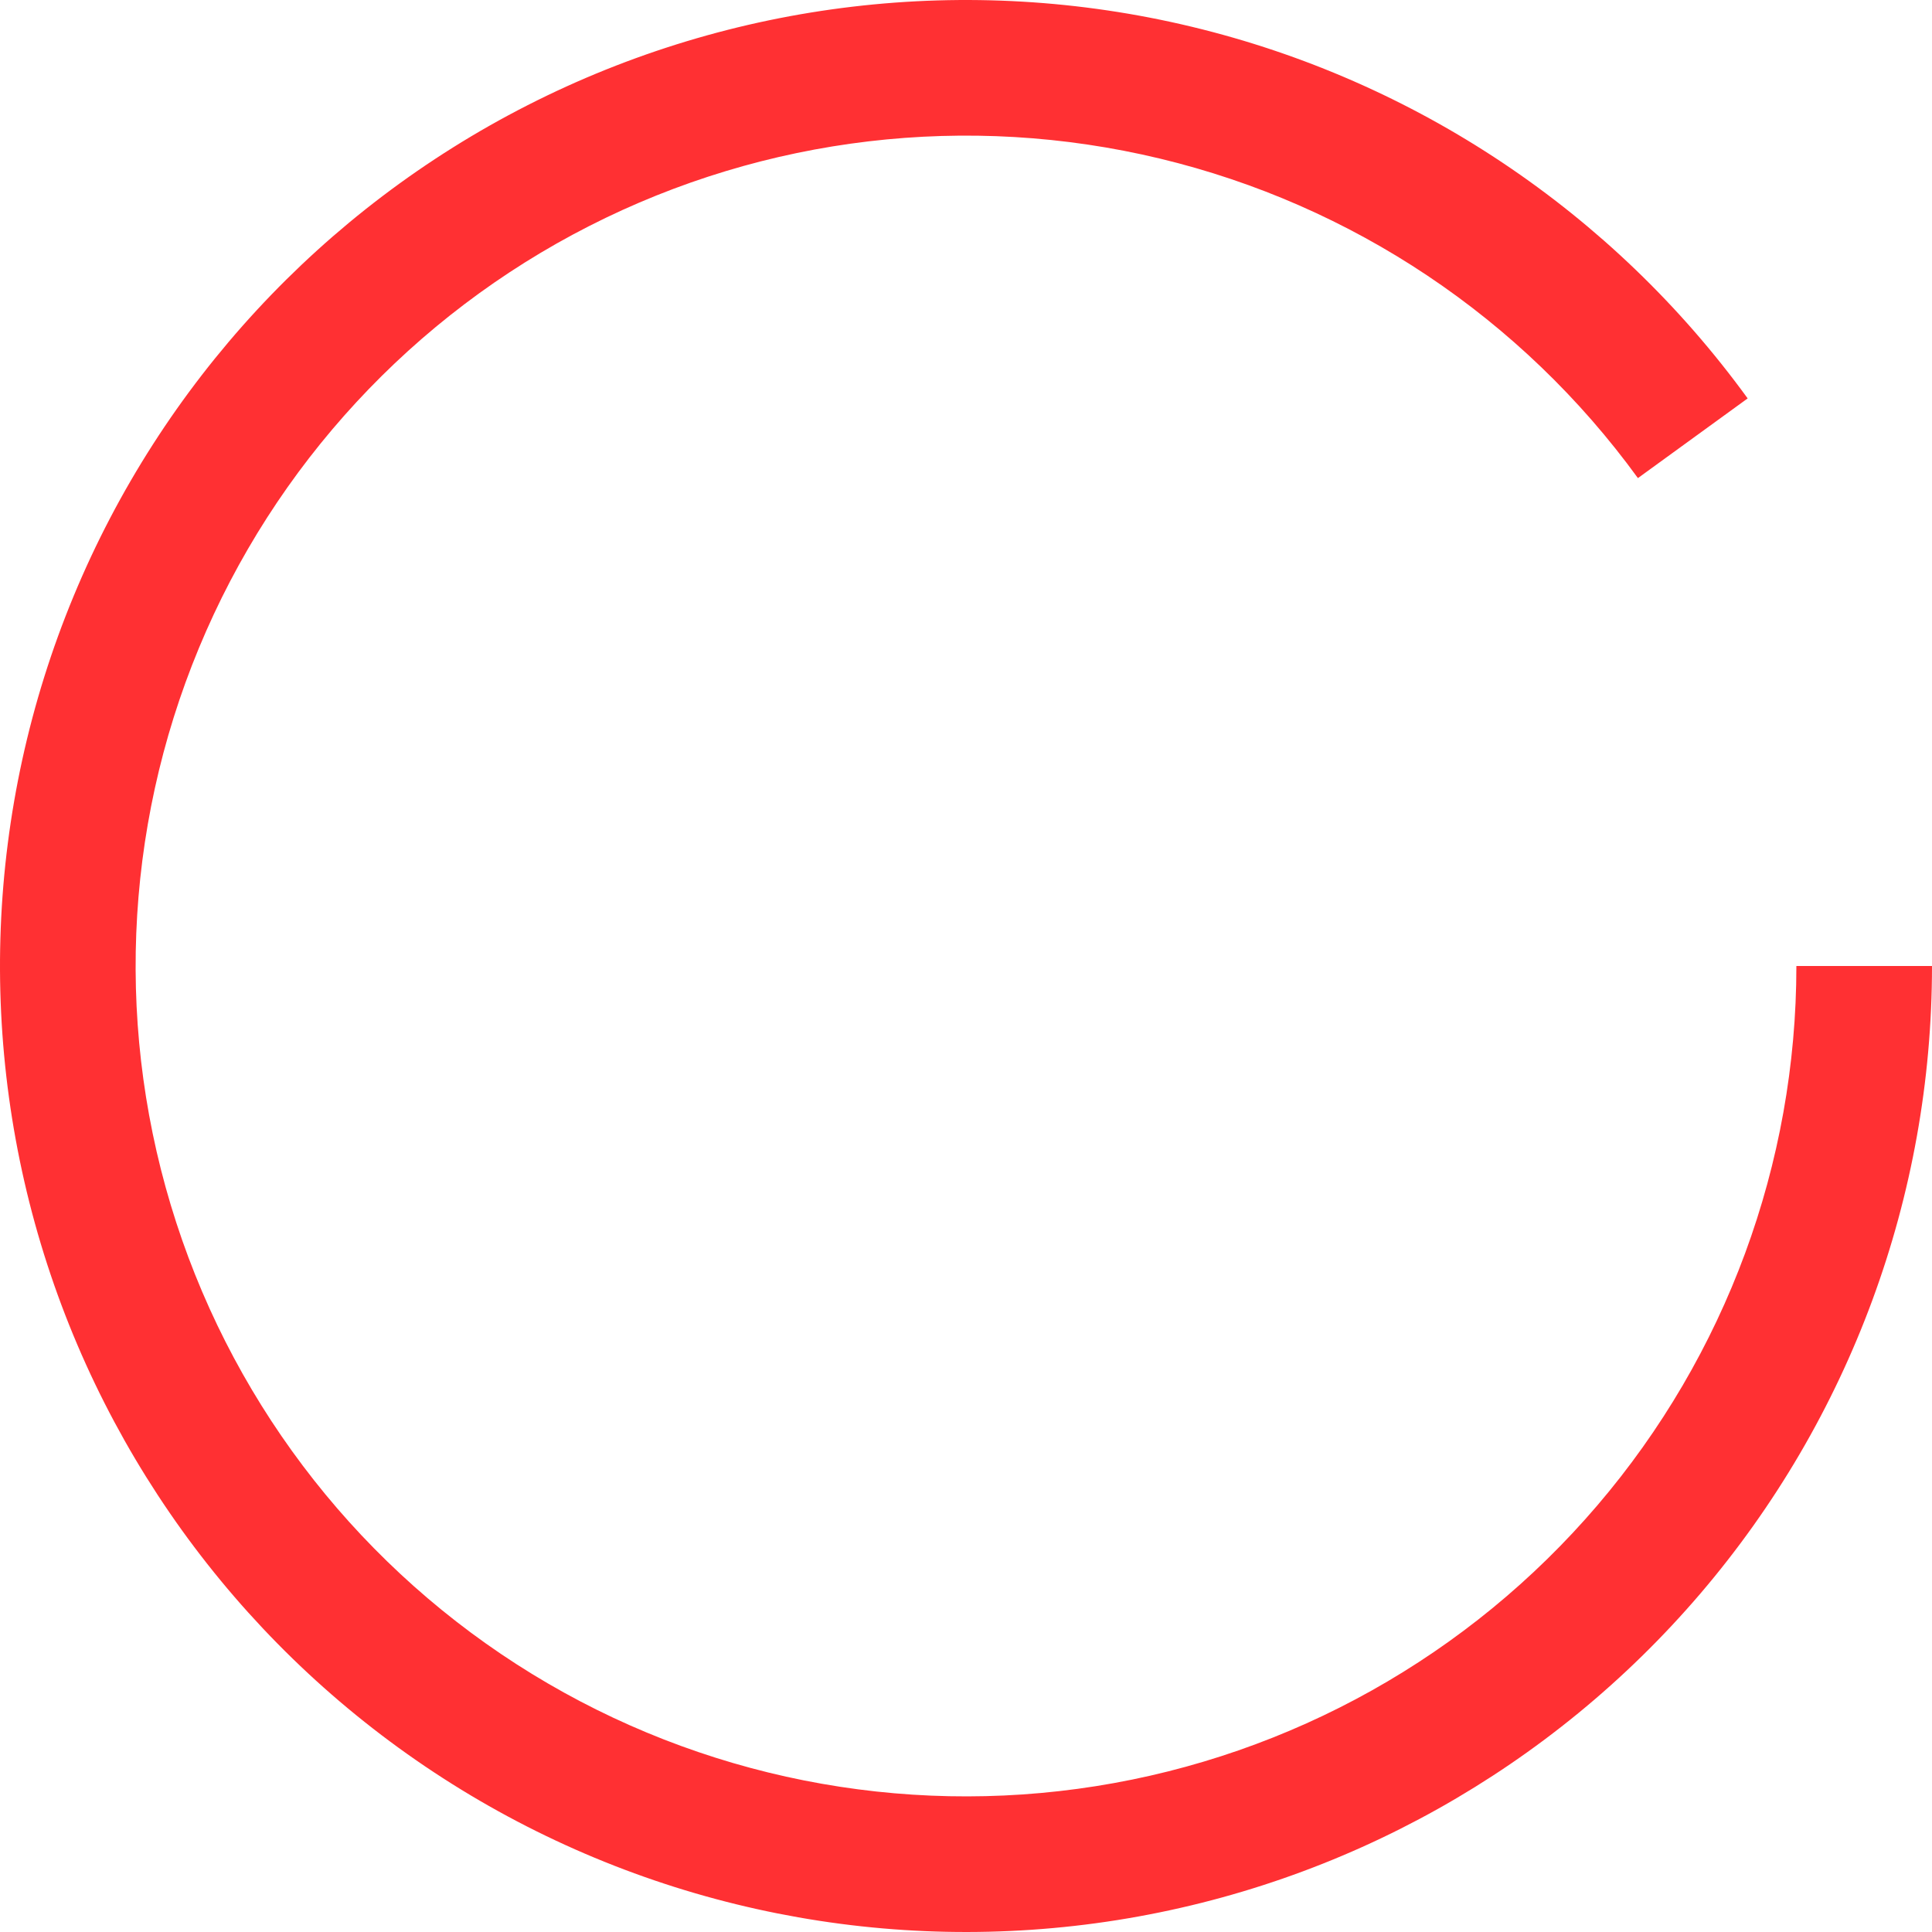
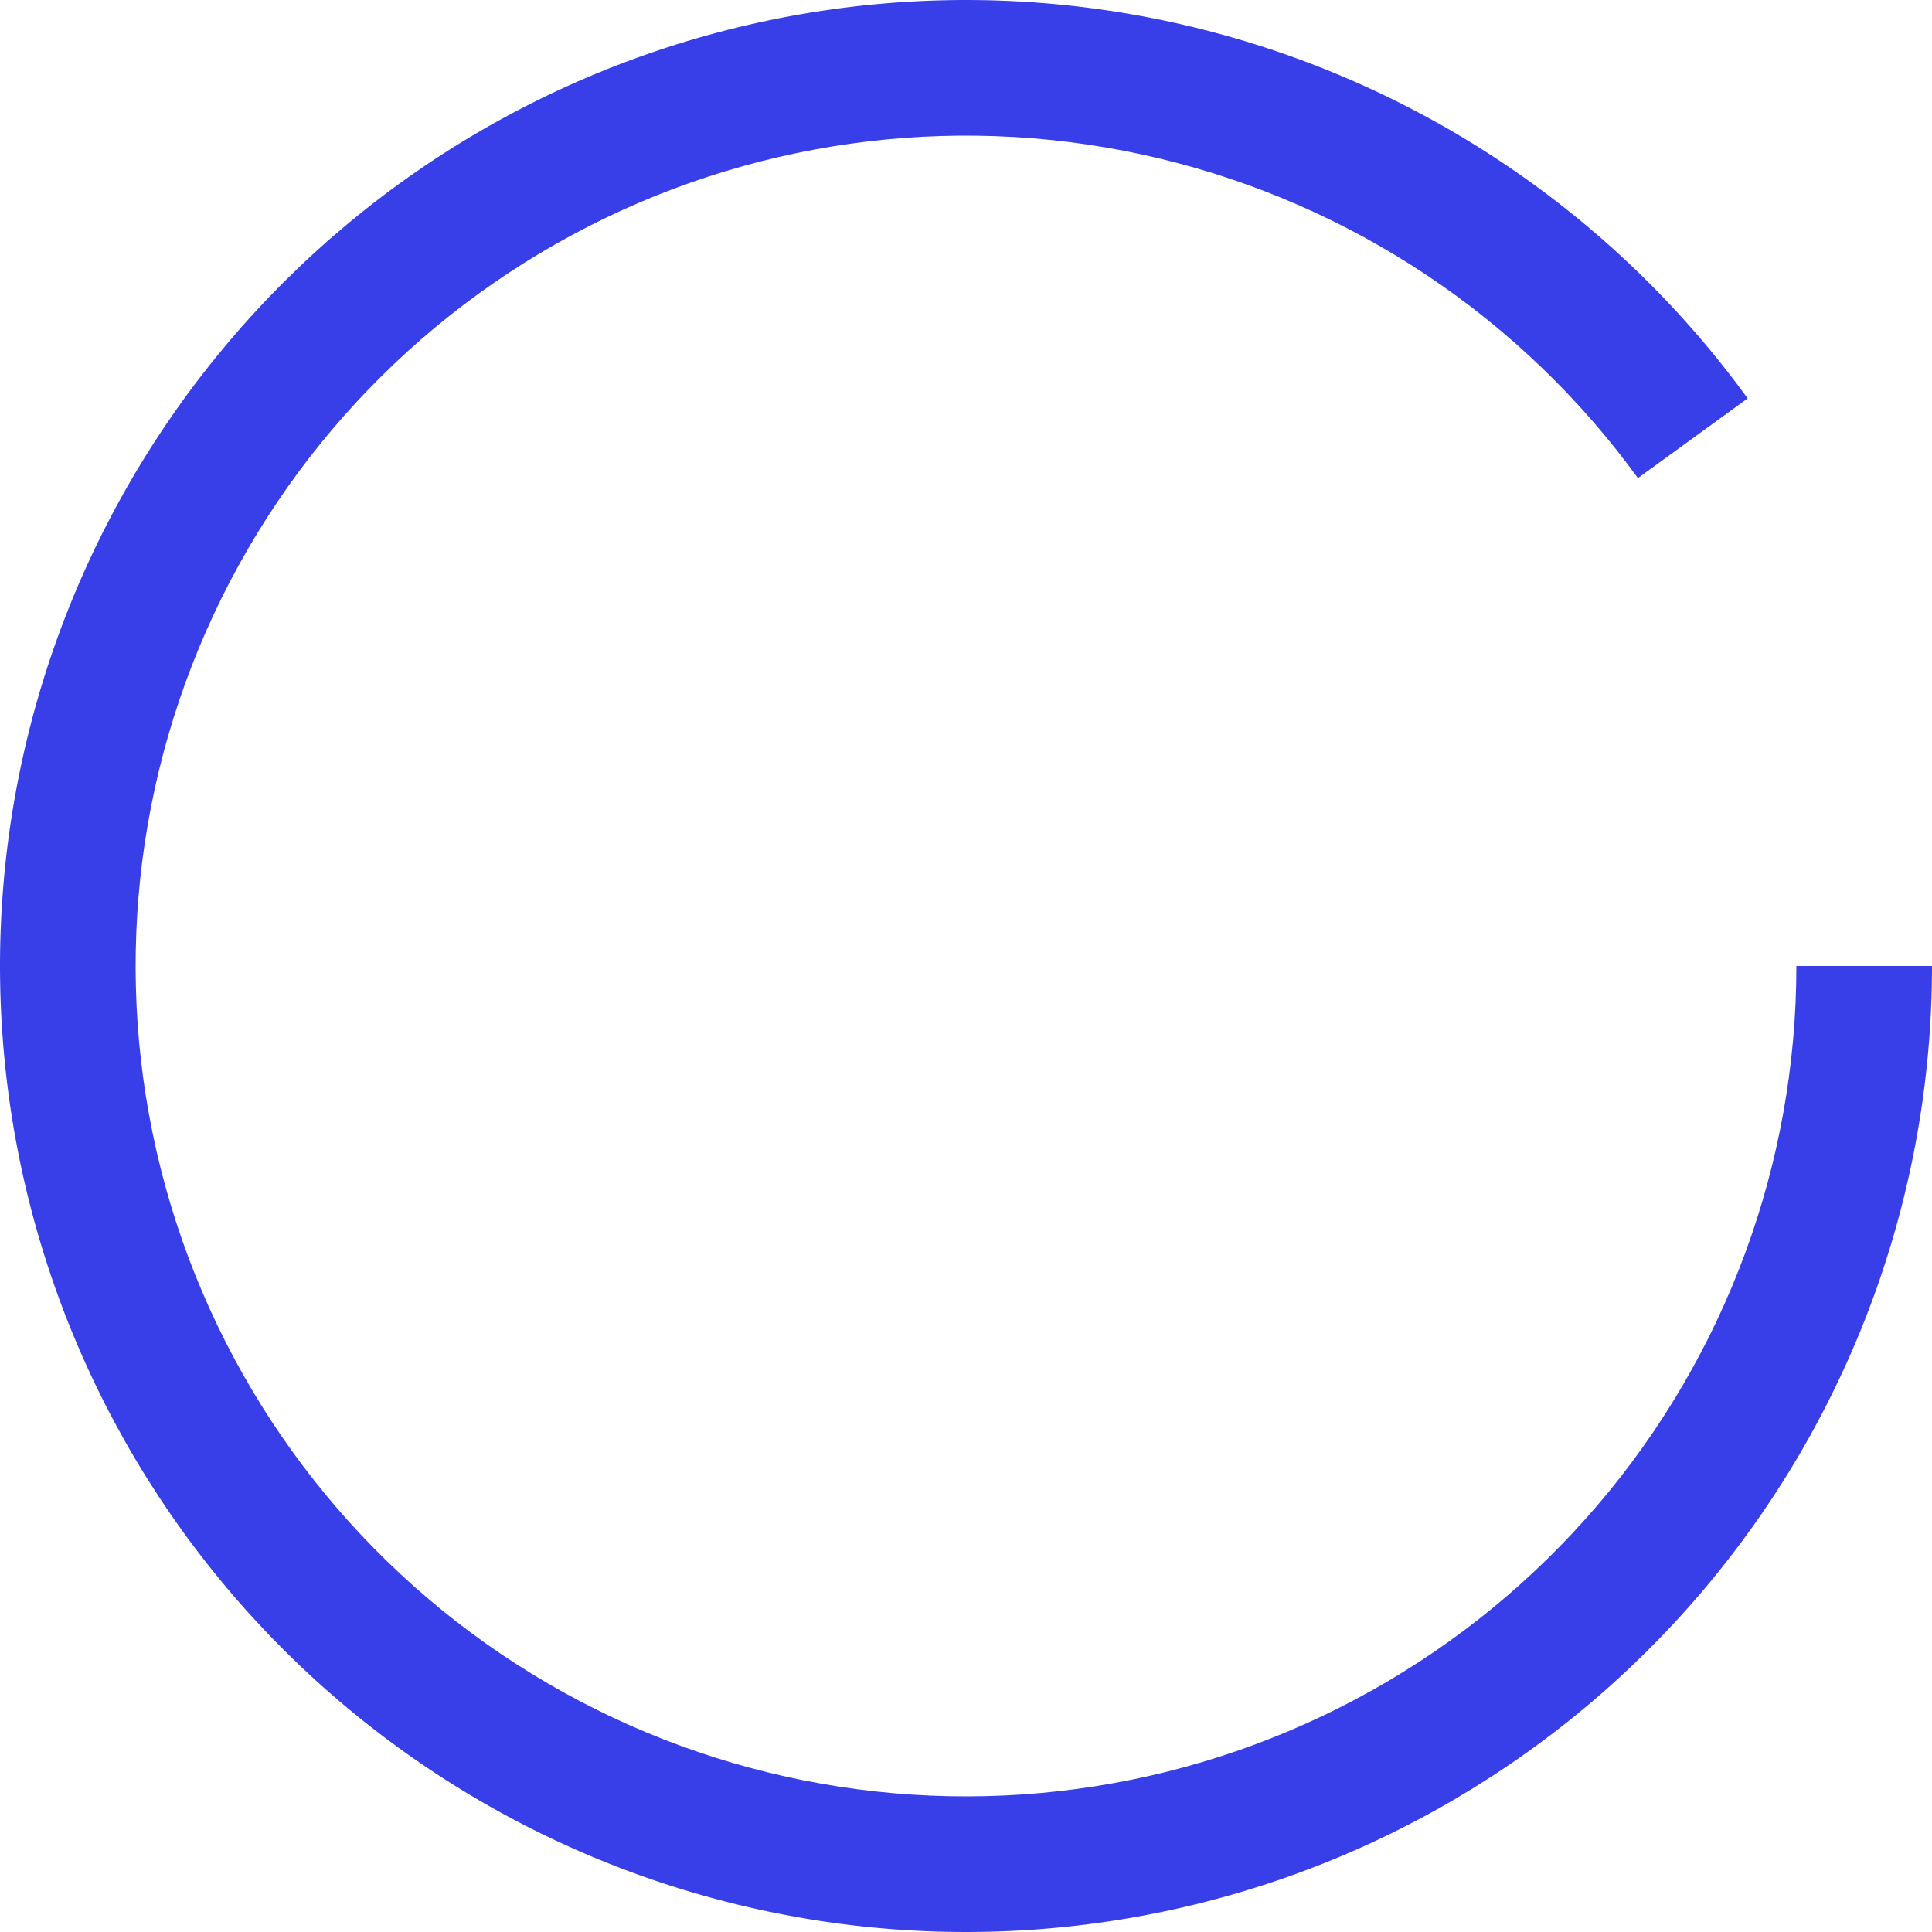
<svg xmlns="http://www.w3.org/2000/svg" preserveAspectRatio="none" width="100%" height="100%" overflow="visible" style="display: block;" viewBox="0 0 264 264" fill="none">
-   <path id="Ellipse 287" d="M264 132C264 163.431 252.784 193.831 232.371 217.731C211.957 241.63 183.685 257.462 152.641 262.376C121.596 267.291 89.817 260.967 63.019 244.542C36.221 228.116 16.164 202.668 6.455 172.773C-3.254 142.879 -1.977 110.502 10.056 81.465C22.09 52.429 44.089 28.639 72.097 14.375C100.105 0.111 132.284 -3.69 162.845 3.655C193.406 10.999 220.343 29.008 238.811 54.441L223.815 65.33C207.94 43.468 184.785 27.987 158.515 21.674C132.244 15.36 104.583 18.628 80.507 30.889C56.431 43.15 37.52 63.6 27.177 88.56C16.833 113.52 15.735 141.352 24.081 167.049C32.427 192.746 49.668 214.622 72.703 228.741C95.739 242.861 123.057 248.297 149.743 244.072C176.429 239.847 200.731 226.239 218.279 205.695C235.827 185.15 245.468 159.019 245.468 132H264Z" fill="#FF3033" />
+   <path id="Ellipse 287" d="M264 132C264 163.431 252.784 193.831 232.371 217.731C211.957 241.63 183.685 257.462 152.641 262.376C121.596 267.291 89.817 260.967 63.019 244.542C36.221 228.116 16.164 202.668 6.455 172.773C-3.254 142.879 -1.977 110.502 10.056 81.465C22.09 52.429 44.089 28.639 72.097 14.375C100.105 0.111 132.284 -3.69 162.845 3.655C193.406 10.999 220.343 29.008 238.811 54.441L223.815 65.33C207.94 43.468 184.785 27.987 158.515 21.674C132.244 15.36 104.583 18.628 80.507 30.889C56.431 43.15 37.52 63.6 27.177 88.56C16.833 113.52 15.735 141.352 24.081 167.049C32.427 192.746 49.668 214.622 72.703 228.741C95.739 242.861 123.057 248.297 149.743 244.072C176.429 239.847 200.731 226.239 218.279 205.695C235.827 185.15 245.468 159.019 245.468 132H264Z" fill="#383FE9" />
</svg>
